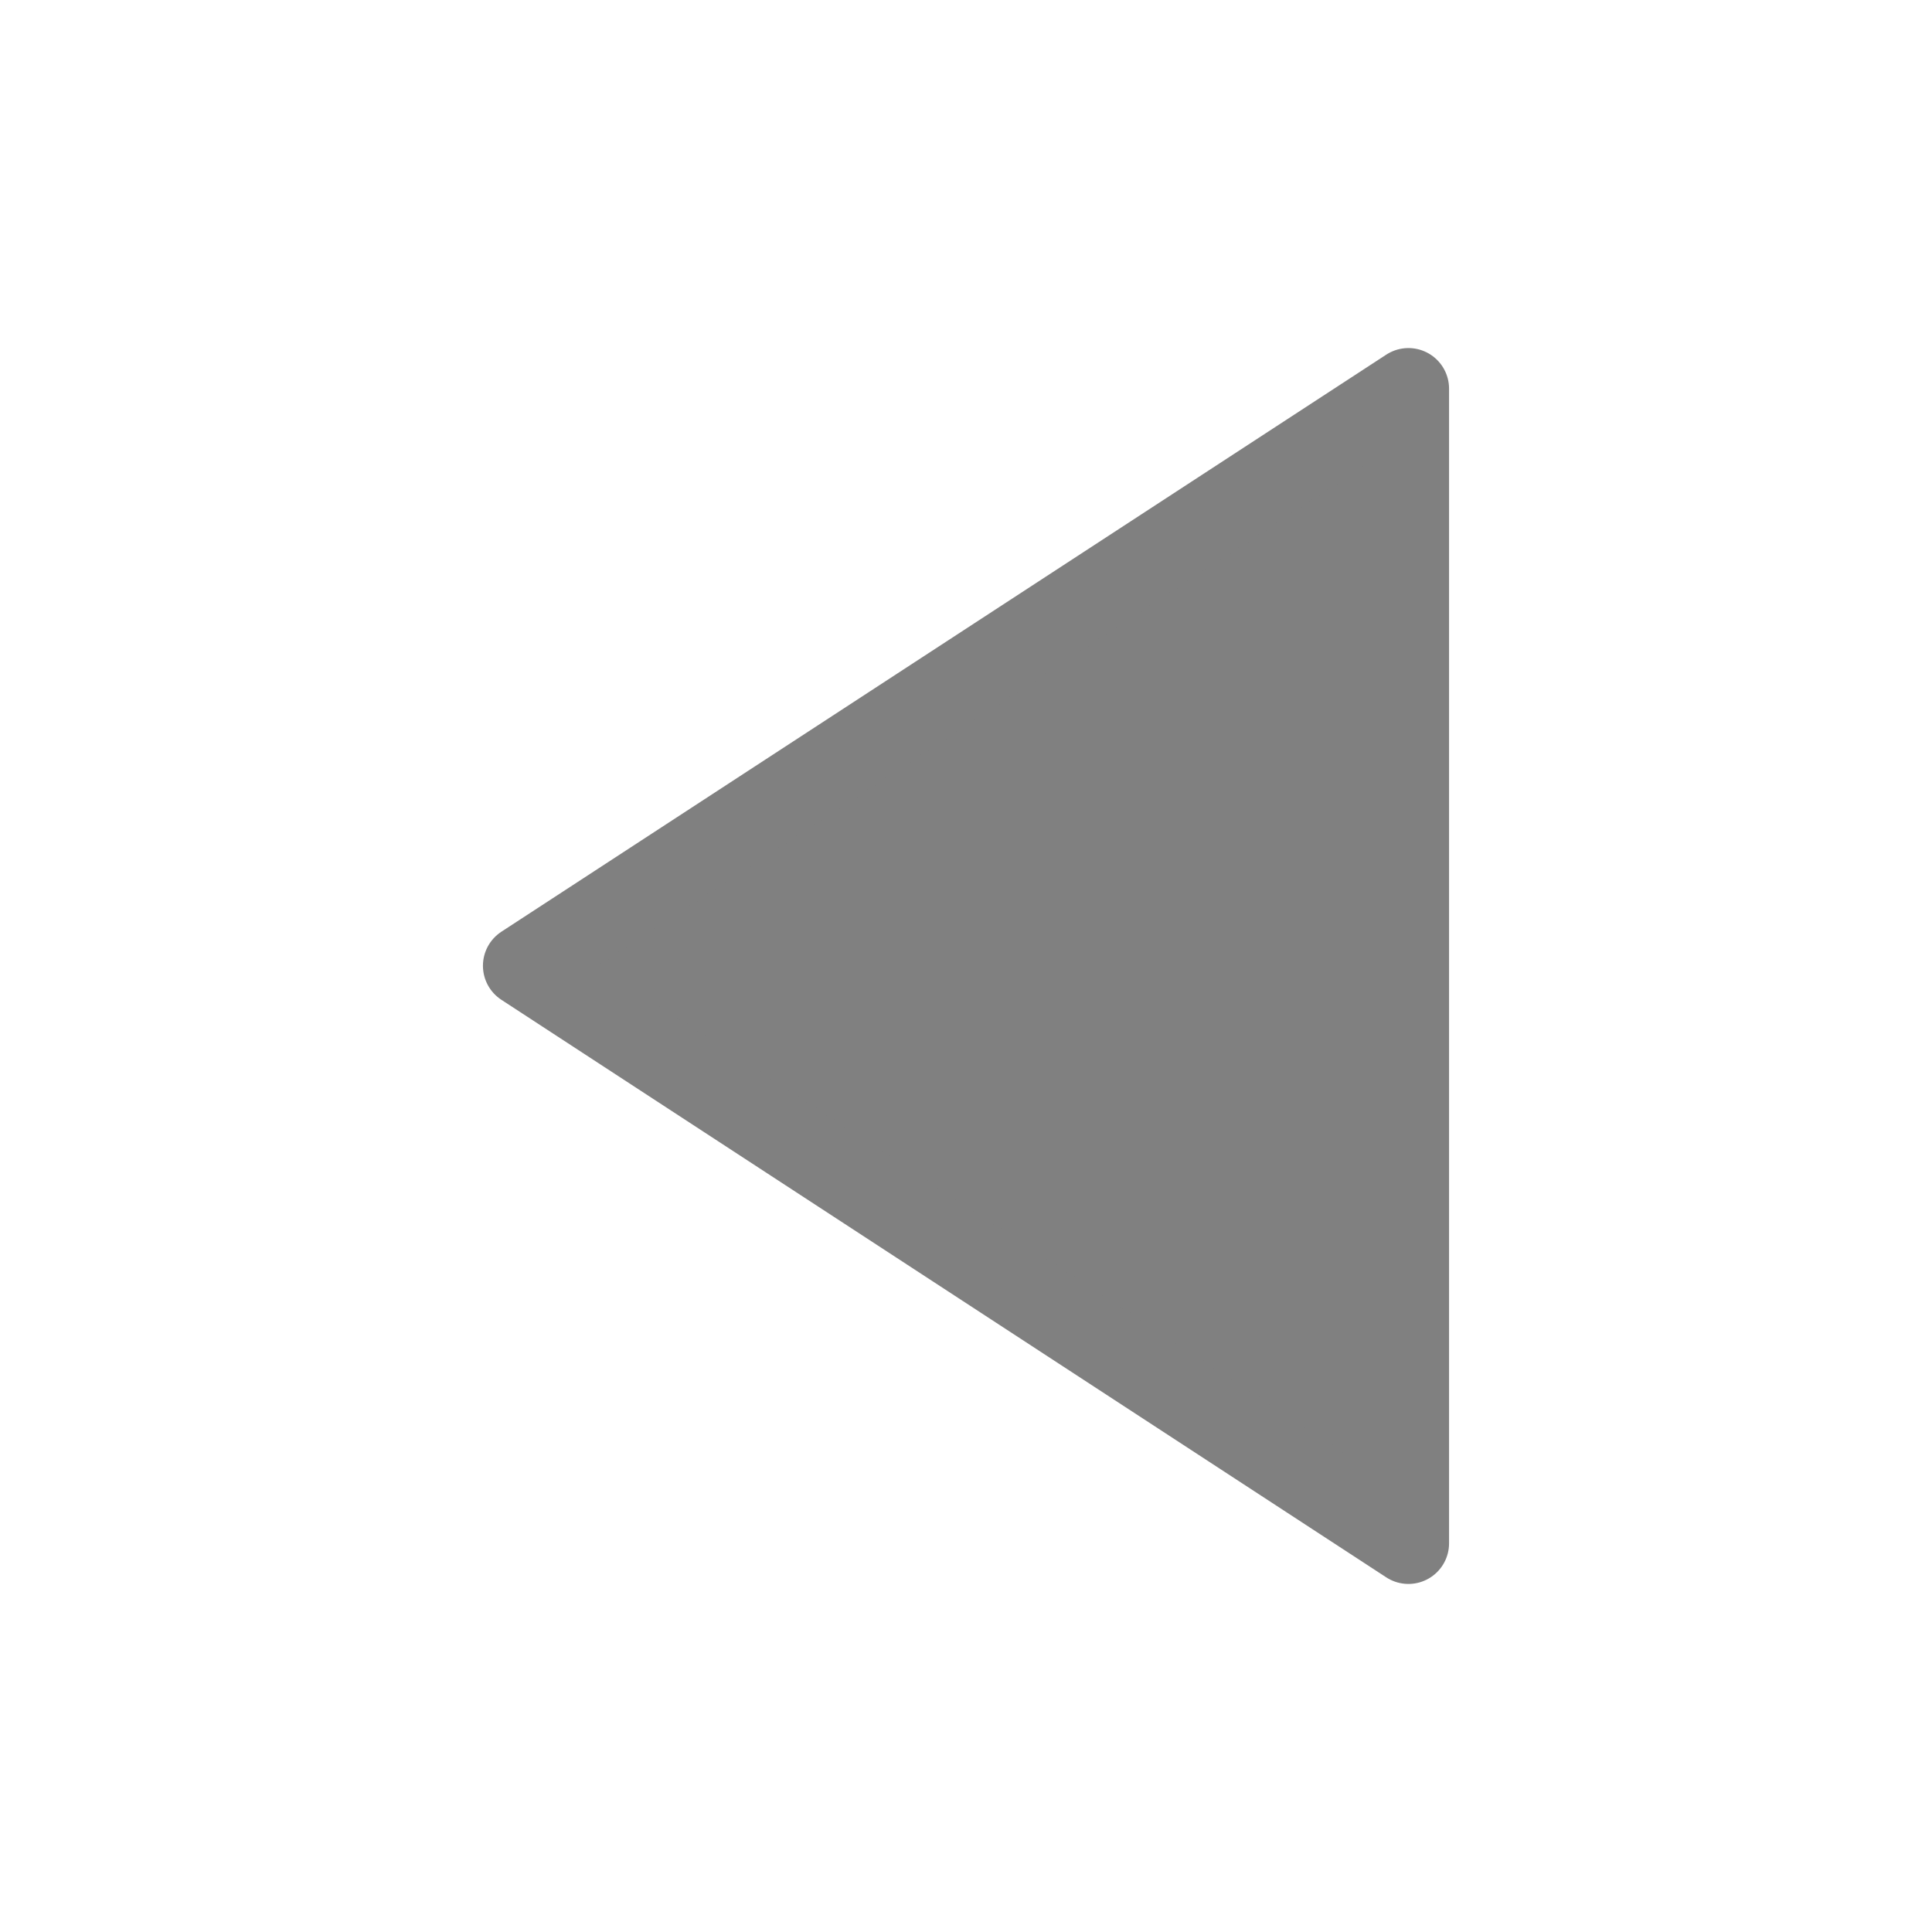
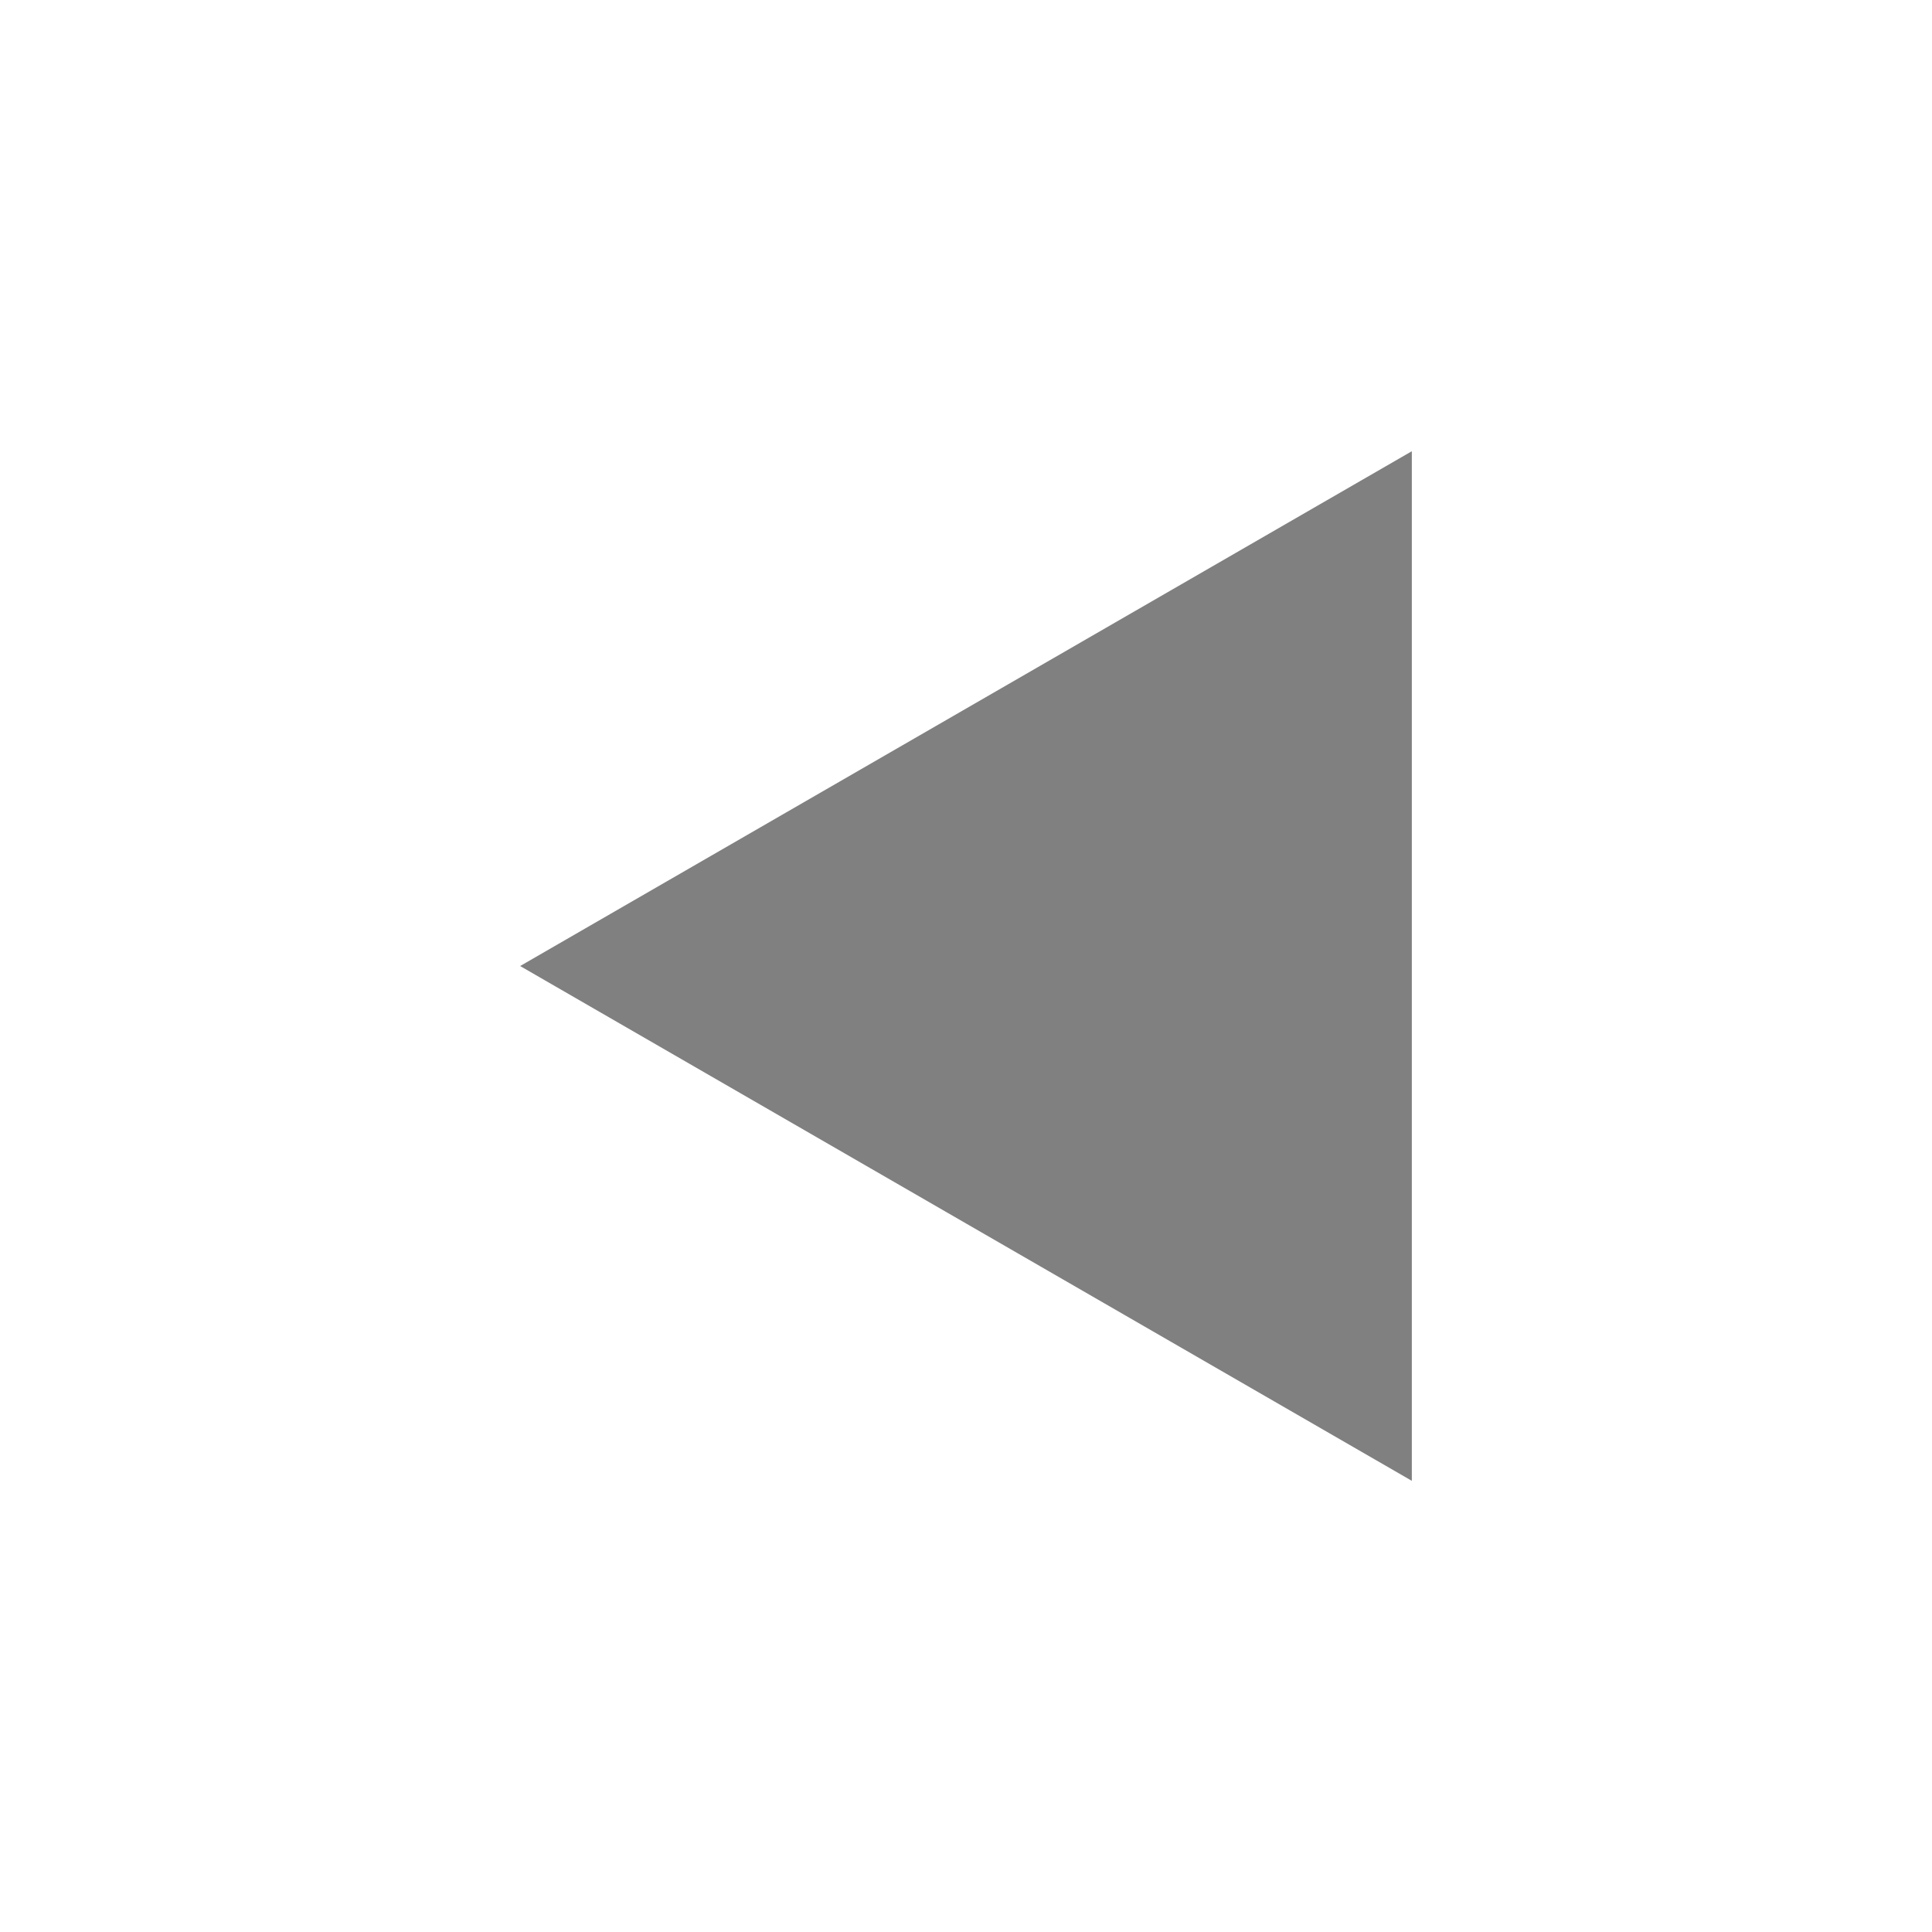
<svg xmlns="http://www.w3.org/2000/svg" height="16" width="16" version="1.1" id="svg4">
  <defs id="defs8" />
-   <path style="opacity:1;fill:#808080;fill-opacity:1;stroke:#808080;stroke-width:0.673;stroke-linecap:butt;stroke-linejoin:round;stroke-miterlimit:4;stroke-dasharray:none;stroke-opacity:1" d="M 11.664,12.781 V 3.219 L 4.336,7.998 Z" id="path12312" />
+   <path style="opacity:1;fill:#808080;fill-opacity:1;stroke:none;stroke-width:1;stroke-linecap:butt;stroke-linejoin:bevel;stroke-miterlimit:4;stroke-dasharray:none;stroke-opacity:1;paint-order:fill markers stroke" id="path818-3" d="m -22.203,0.407 -3.464,-6 -3.464,-6 6.928,0 6.928,0 -3.464,6 z" transform="matrix(0,0.6153846,-0.6153846,0,4.558018,21.66362)" />
</svg>
